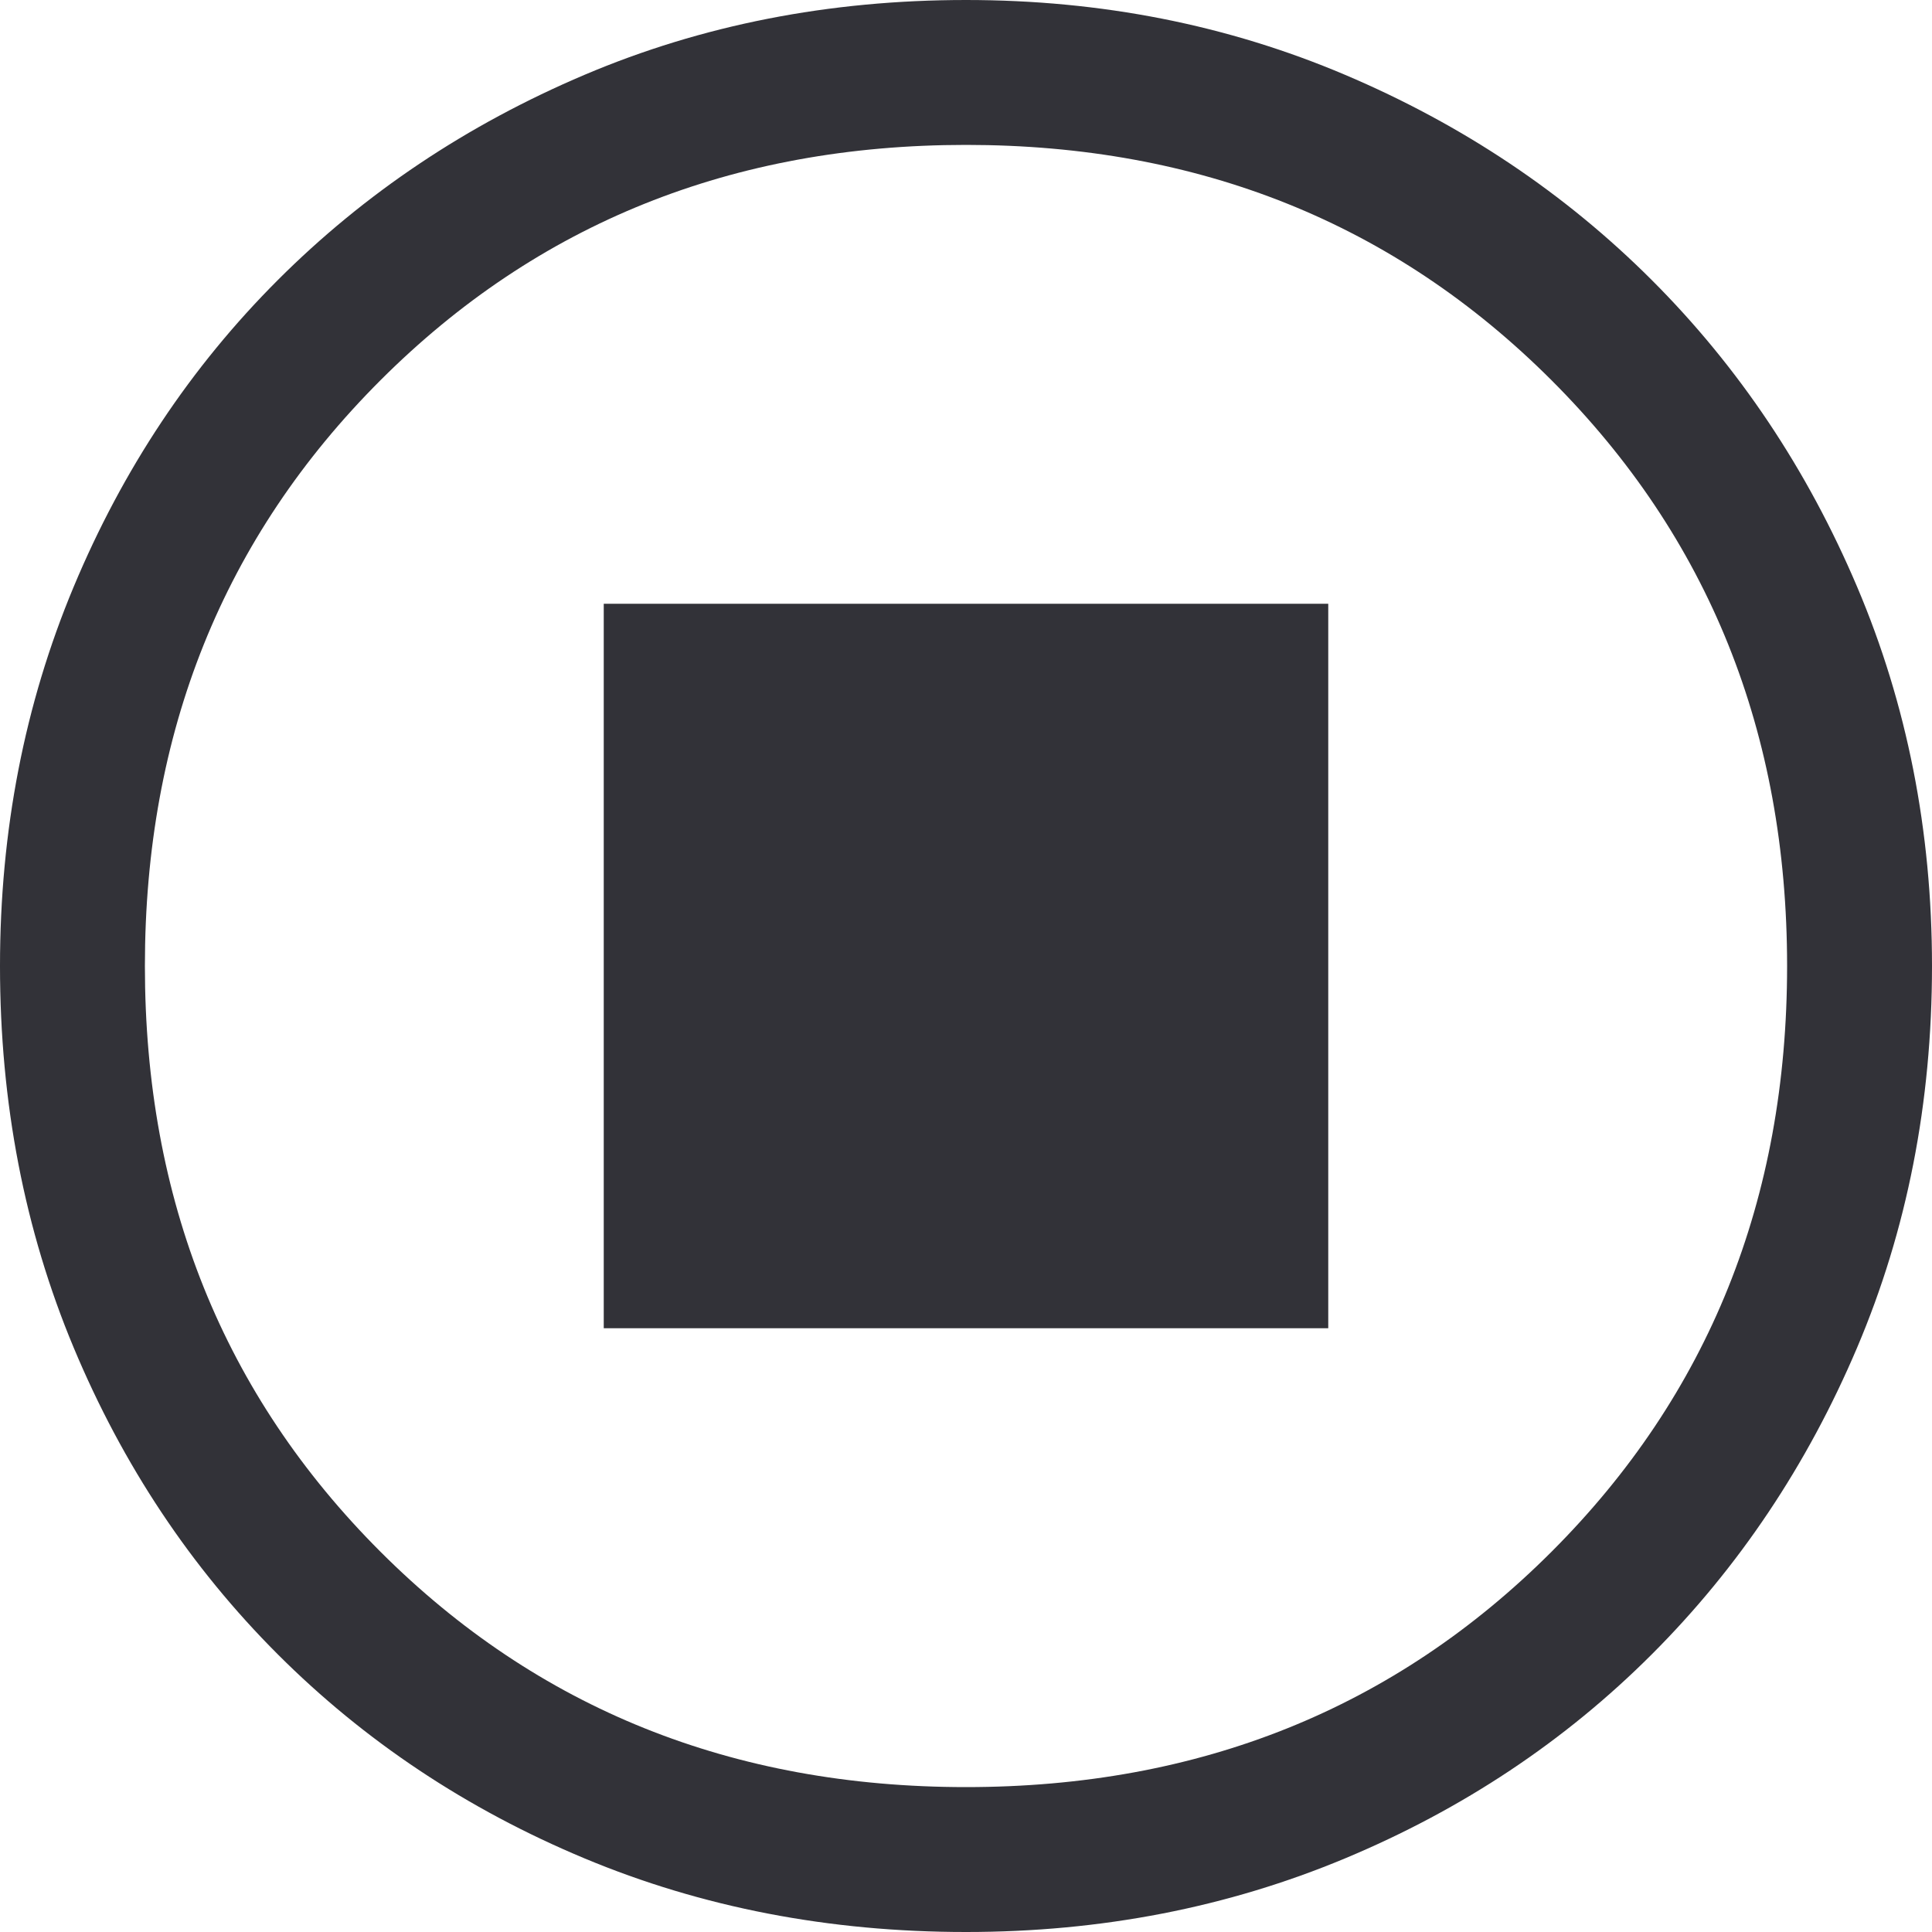
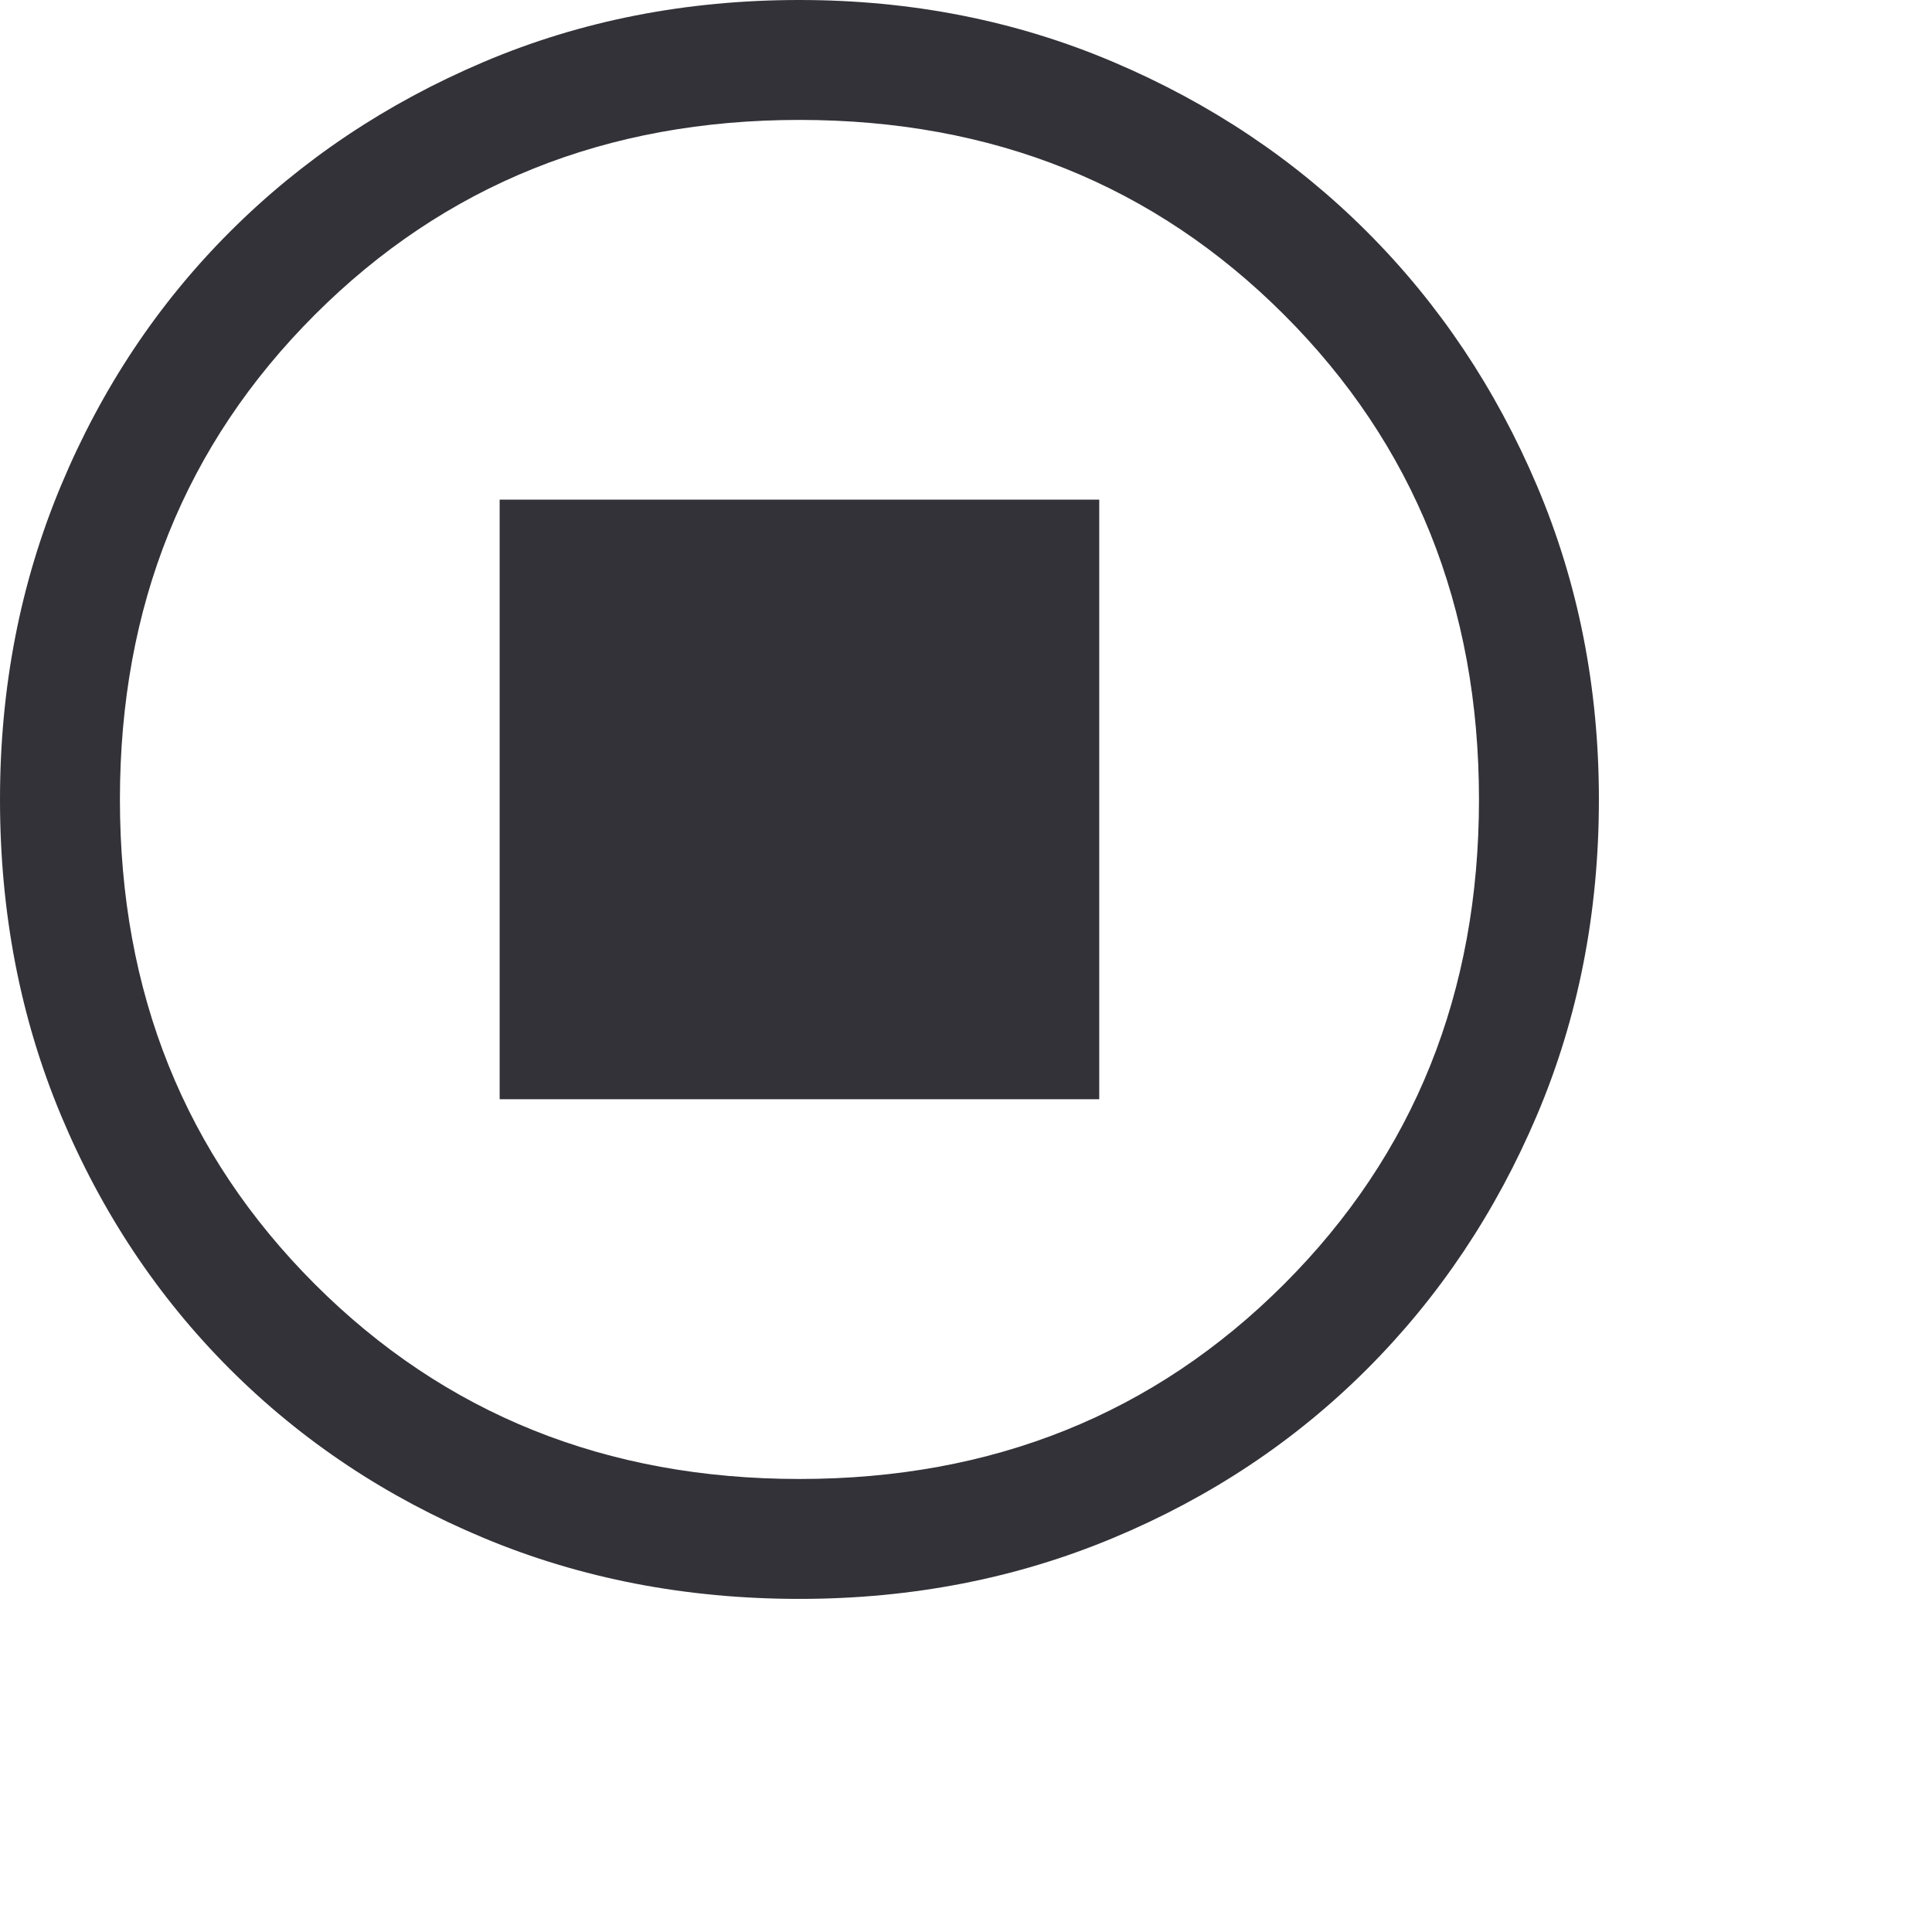
- <svg xmlns="http://www.w3.org/2000/svg" width="48" height="48" viewBox="0 0 48 48" fill="none">
+ <svg xmlns="http://www.w3.org/2000/svg" width="48" height="48" viewBox="0 0 58 58" fill="none">
  <path d="M24 48C20.6 48 17.44 47.39 14.52 46.17C11.6 44.95 9.06 43.26 6.9 41.1C4.74 38.94 3.05 36.4 1.83 33.48C0.61 30.56 0 27.4 0 24C0 20.64 0.61 17.5 1.83 14.58C3.05 11.66 4.74 9.12 6.9 6.96C9.06 4.8 11.6 3.1 14.52 1.86C17.44 0.62 20.6 0 24 0C27.36 0 30.5 0.62 33.42 1.86C36.34 3.1 38.88 4.8 41.04 6.96C43.2 9.12 44.9 11.66 46.14 14.58C47.38 17.5 48 20.64 48 24C48 27.4 47.38 30.56 46.14 33.48C44.9 36.4 43.2 38.94 41.04 41.1C38.88 43.26 36.34 44.95 33.42 46.17C30.5 47.39 27.36 48 24 48ZM24 44.4C29.8 44.4 34.65 42.45 38.55 38.55C42.45 34.65 44.4 29.8 44.4 24C44.4 18.2 42.45 13.35 38.55 9.45C34.65 5.55 29.8 3.6 24 3.6C18.2 3.6 13.35 5.55 9.45 9.45C5.55 13.35 3.6 18.2 3.6 24C3.6 29.8 5.55 34.65 9.45 38.55C13.35 42.45 18.2 44.4 24 44.4ZM15 33H33V15H15V33Z" fill="#323238" />
</svg>
